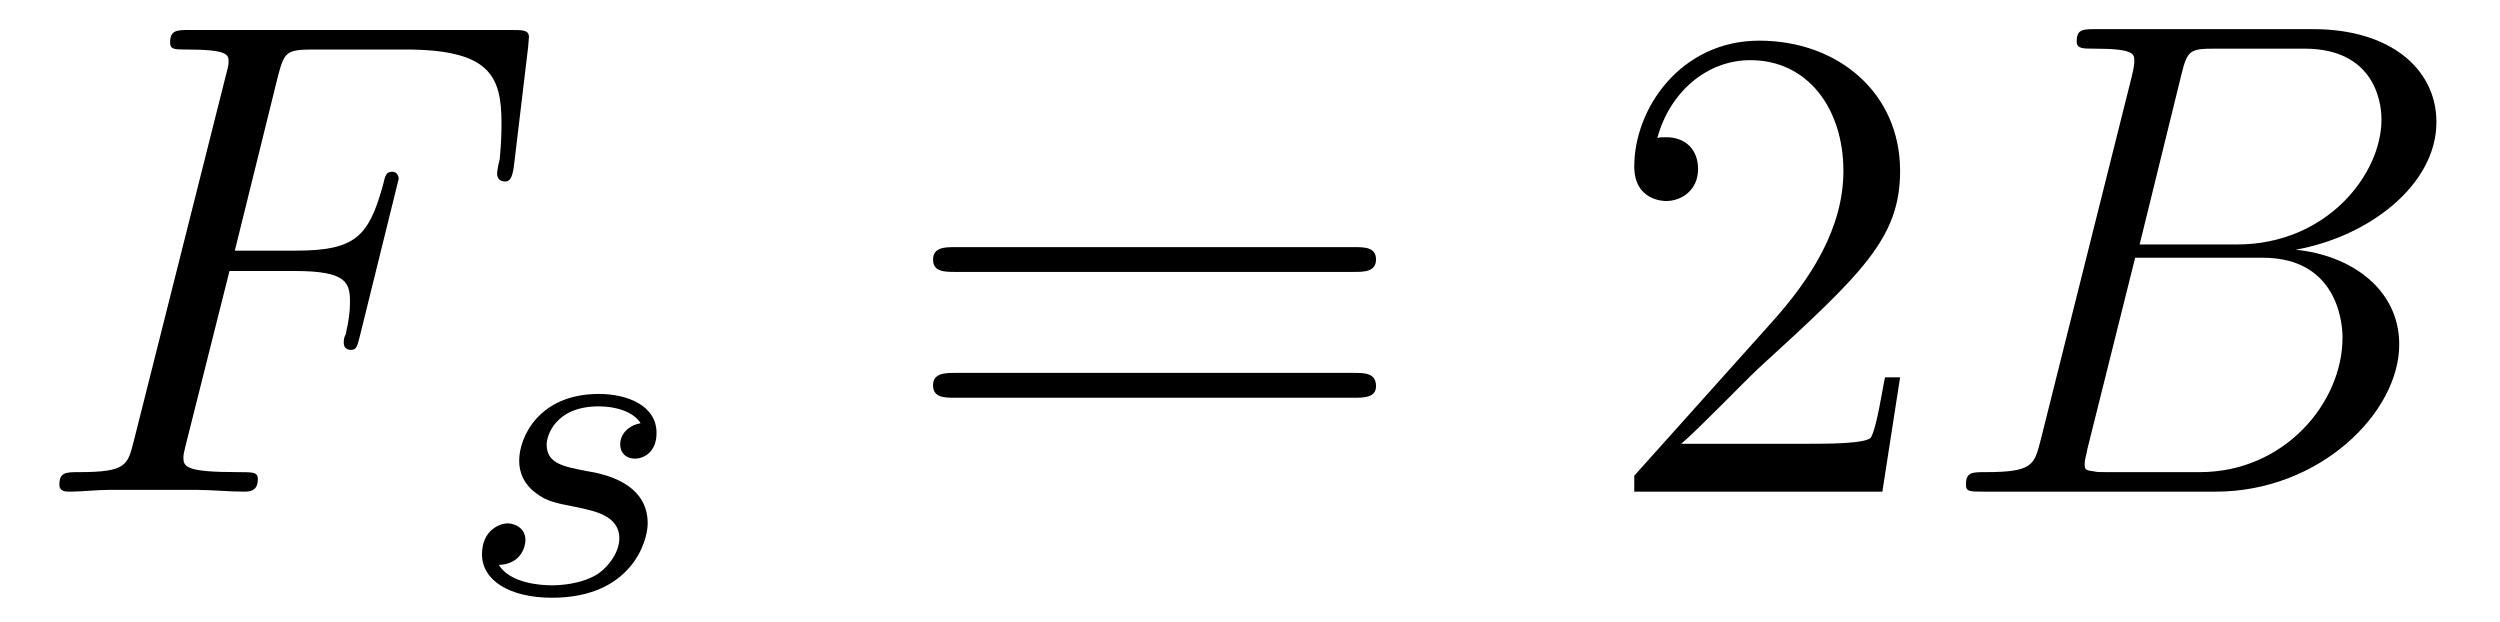
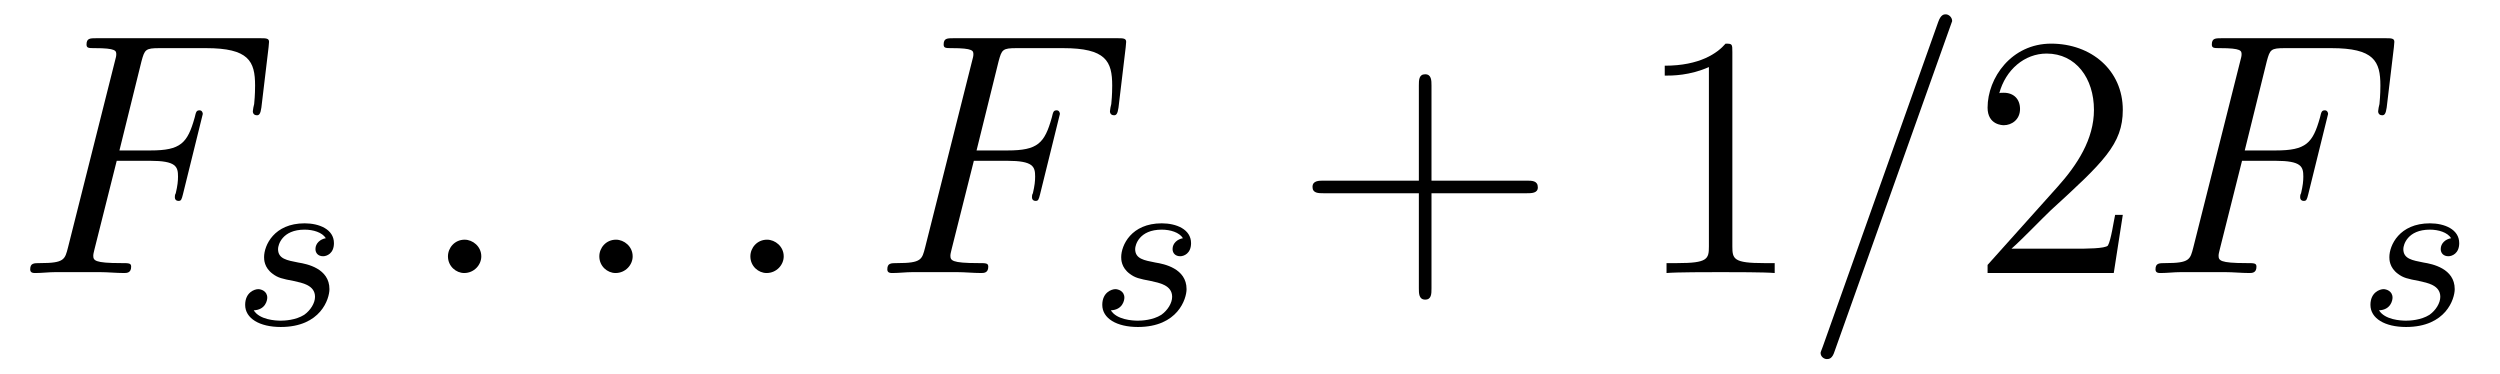
- <svg xmlns="http://www.w3.org/2000/svg" xmlns:xlink="http://www.w3.org/1999/xlink" viewBox="0 0 44.087 10.963" version="1.2">
+ <svg xmlns="http://www.w3.org/2000/svg" xmlns:xlink="http://www.w3.org/1999/xlink" viewBox="0 0 86.677 12.955" version="1.2">
  <defs>
    <g>
      <symbol overflow="visible" id="glyph0-0">
        <path style="stroke:none;" d="" />
      </symbol>
      <symbol overflow="visible" id="glyph0-1">
        <path style="stroke:none;" d="M 3.547 -3.891 L 4.703 -3.891 C 5.609 -3.891 5.672 -3.688 5.672 -3.344 C 5.672 -3.188 5.656 -3.031 5.594 -2.766 C 5.562 -2.719 5.562 -2.656 5.562 -2.625 C 5.562 -2.547 5.609 -2.5 5.688 -2.5 C 5.781 -2.5 5.797 -2.547 5.844 -2.734 L 6.531 -5.516 C 6.531 -5.562 6.5 -5.641 6.422 -5.641 C 6.312 -5.641 6.297 -5.594 6.25 -5.391 C 6 -4.5 5.766 -4.25 4.719 -4.25 L 3.641 -4.25 L 4.406 -7.344 C 4.516 -7.75 4.547 -7.797 5.031 -7.797 L 6.641 -7.797 C 8.125 -7.797 8.344 -7.344 8.344 -6.5 C 8.344 -6.438 8.344 -6.172 8.312 -5.859 C 8.297 -5.812 8.266 -5.656 8.266 -5.609 C 8.266 -5.516 8.328 -5.469 8.406 -5.469 C 8.484 -5.469 8.531 -5.516 8.562 -5.734 L 8.812 -7.828 C 8.812 -7.859 8.828 -7.984 8.828 -8.016 C 8.828 -8.141 8.719 -8.141 8.516 -8.141 L 2.844 -8.141 C 2.625 -8.141 2.5 -8.141 2.5 -7.922 C 2.5 -7.797 2.578 -7.797 2.781 -7.797 C 3.531 -7.797 3.531 -7.703 3.531 -7.578 C 3.531 -7.516 3.516 -7.469 3.484 -7.344 L 1.859 -0.891 C 1.75 -0.469 1.734 -0.344 0.891 -0.344 C 0.672 -0.344 0.547 -0.344 0.547 -0.125 C 0.547 0 0.656 0 0.734 0 C 0.953 0 1.188 -0.031 1.422 -0.031 L 2.969 -0.031 C 3.234 -0.031 3.531 0 3.797 0 C 3.891 0 4.047 0 4.047 -0.219 C 4.047 -0.344 3.969 -0.344 3.703 -0.344 C 2.766 -0.344 2.734 -0.438 2.734 -0.609 C 2.734 -0.672 2.766 -0.766 2.781 -0.844 Z M 3.547 -3.891 " />
      </symbol>
      <symbol overflow="visible" id="glyph0-2">
-         <path style="stroke:none;" d="M 4.375 -7.344 C 4.484 -7.797 4.531 -7.812 5 -7.812 L 6.547 -7.812 C 7.906 -7.812 7.906 -6.672 7.906 -6.562 C 7.906 -5.594 6.938 -4.359 5.359 -4.359 L 3.641 -4.359 Z M 6.391 -4.266 C 7.703 -4.5 8.875 -5.422 8.875 -6.516 C 8.875 -7.453 8.062 -8.156 6.703 -8.156 L 2.875 -8.156 C 2.641 -8.156 2.531 -8.156 2.531 -7.938 C 2.531 -7.812 2.641 -7.812 2.828 -7.812 C 3.547 -7.812 3.547 -7.719 3.547 -7.594 C 3.547 -7.562 3.547 -7.5 3.5 -7.312 L 1.891 -0.891 C 1.781 -0.469 1.75 -0.344 0.922 -0.344 C 0.688 -0.344 0.578 -0.344 0.578 -0.125 C 0.578 0 0.641 0 0.891 0 L 4.984 0 C 6.812 0 8.219 -1.391 8.219 -2.594 C 8.219 -3.578 7.359 -4.172 6.391 -4.266 Z M 4.703 -0.344 L 3.078 -0.344 C 2.922 -0.344 2.891 -0.344 2.828 -0.359 C 2.688 -0.375 2.672 -0.391 2.672 -0.484 C 2.672 -0.578 2.703 -0.641 2.719 -0.75 L 3.562 -4.125 L 5.812 -4.125 C 7.219 -4.125 7.219 -2.812 7.219 -2.719 C 7.219 -1.562 6.188 -0.344 4.703 -0.344 Z M 4.703 -0.344 " />
+         <path style="stroke:none;" d="M 2.203 -0.578 C 2.203 -0.922 1.906 -1.156 1.625 -1.156 C 1.281 -1.156 1.047 -0.875 1.047 -0.578 C 1.047 -0.234 1.328 0 1.609 0 C 1.953 0 2.203 -0.281 2.203 -0.578 Z M 2.203 -0.578 " />
+       </symbol>
+       <symbol overflow="visible" id="glyph0-3">
+         <path style="stroke:none;" d="M 5.125 -8.516 C 5.125 -8.531 5.203 -8.719 5.203 -8.734 C 5.203 -8.875 5.078 -8.969 4.984 -8.969 C 4.922 -8.969 4.812 -8.969 4.719 -8.703 L 0.719 2.547 C 0.719 2.562 0.641 2.734 0.641 2.766 C 0.641 2.906 0.766 2.984 0.859 2.984 C 0.938 2.984 1.047 2.969 1.125 2.719 Z M 5.125 -8.516 " />
      </symbol>
      <symbol overflow="visible" id="glyph1-0">
        <path style="stroke:none;" d="" />
      </symbol>
      <symbol overflow="visible" id="glyph1-1">
        <path style="stroke:none;" d="M 3.219 -3 C 3.031 -2.969 2.859 -2.828 2.859 -2.625 C 2.859 -2.484 2.953 -2.375 3.125 -2.375 C 3.25 -2.375 3.5 -2.469 3.5 -2.828 C 3.5 -3.312 2.984 -3.516 2.484 -3.516 C 1.422 -3.516 1.078 -2.75 1.078 -2.344 C 1.078 -2.266 1.078 -1.984 1.375 -1.766 C 1.562 -1.625 1.703 -1.594 2.109 -1.516 C 2.391 -1.453 2.844 -1.375 2.844 -0.969 C 2.844 -0.75 2.688 -0.5 2.469 -0.344 C 2.172 -0.156 1.781 -0.141 1.656 -0.141 C 1.469 -0.141 0.922 -0.172 0.719 -0.5 C 1.125 -0.516 1.188 -0.844 1.188 -0.938 C 1.188 -1.172 0.969 -1.234 0.875 -1.234 C 0.75 -1.234 0.422 -1.125 0.422 -0.688 C 0.422 -0.219 0.922 0.078 1.656 0.078 C 3.047 0.078 3.344 -0.906 3.344 -1.234 C 3.344 -1.953 2.562 -2.109 2.266 -2.156 C 1.875 -2.234 1.562 -2.281 1.562 -2.625 C 1.562 -2.766 1.703 -3.297 2.484 -3.297 C 2.781 -3.297 3.094 -3.203 3.219 -3 Z M 3.219 -3 " />
      </symbol>
      <symbol overflow="visible" id="glyph2-0">
        <path style="stroke:none;" d="" />
      </symbol>
      <symbol overflow="visible" id="glyph2-1">
-         <path style="stroke:none;" d="M 8.062 -3.875 C 8.234 -3.875 8.453 -3.875 8.453 -4.094 C 8.453 -4.312 8.25 -4.312 8.062 -4.312 L 1.031 -4.312 C 0.859 -4.312 0.641 -4.312 0.641 -4.094 C 0.641 -3.875 0.844 -3.875 1.031 -3.875 Z M 8.062 -1.656 C 8.234 -1.656 8.453 -1.656 8.453 -1.859 C 8.453 -2.094 8.25 -2.094 8.062 -2.094 L 1.031 -2.094 C 0.859 -2.094 0.641 -2.094 0.641 -1.875 C 0.641 -1.656 0.844 -1.656 1.031 -1.656 Z M 8.062 -1.656 " />
+         <path style="stroke:none;" d="M 4.766 -2.766 L 8.062 -2.766 C 8.234 -2.766 8.453 -2.766 8.453 -2.969 C 8.453 -3.203 8.25 -3.203 8.062 -3.203 L 4.766 -3.203 L 4.766 -6.5 C 4.766 -6.672 4.766 -6.891 4.547 -6.891 C 4.328 -6.891 4.328 -6.688 4.328 -6.5 L 4.328 -3.203 L 1.031 -3.203 C 0.859 -3.203 0.641 -3.203 0.641 -2.984 C 0.641 -2.766 0.844 -2.766 1.031 -2.766 L 4.328 -2.766 L 4.328 0.531 C 4.328 0.703 4.328 0.922 4.547 0.922 C 4.766 0.922 4.766 0.719 4.766 0.531 Z M 4.766 -2.766 " />
      </symbol>
      <symbol overflow="visible" id="glyph2-2">
+         <path style="stroke:none;" d="M 3.438 -7.656 C 3.438 -7.938 3.438 -7.953 3.203 -7.953 C 2.922 -7.625 2.312 -7.188 1.094 -7.188 L 1.094 -6.844 C 1.359 -6.844 1.953 -6.844 2.625 -7.141 L 2.625 -0.922 C 2.625 -0.484 2.578 -0.344 1.531 -0.344 L 1.156 -0.344 L 1.156 0 C 1.484 -0.031 2.641 -0.031 3.031 -0.031 C 3.438 -0.031 4.578 -0.031 4.906 0 L 4.906 -0.344 L 4.531 -0.344 C 3.484 -0.344 3.438 -0.484 3.438 -0.922 Z M 3.438 -7.656 " />
+       </symbol>
+       <symbol overflow="visible" id="glyph2-3">
        <path style="stroke:none;" d="M 5.266 -2.016 L 5 -2.016 C 4.953 -1.812 4.859 -1.141 4.75 -0.953 C 4.656 -0.844 3.984 -0.844 3.625 -0.844 L 1.406 -0.844 C 1.734 -1.125 2.469 -1.891 2.766 -2.172 C 4.594 -3.844 5.266 -4.469 5.266 -5.656 C 5.266 -7.031 4.172 -7.953 2.781 -7.953 C 1.406 -7.953 0.578 -6.766 0.578 -5.734 C 0.578 -5.125 1.109 -5.125 1.141 -5.125 C 1.406 -5.125 1.703 -5.312 1.703 -5.688 C 1.703 -6.031 1.484 -6.25 1.141 -6.25 C 1.047 -6.25 1.016 -6.25 0.984 -6.234 C 1.203 -7.047 1.859 -7.609 2.625 -7.609 C 3.641 -7.609 4.266 -6.75 4.266 -5.656 C 4.266 -4.641 3.688 -3.75 3 -2.984 L 0.578 -0.281 L 0.578 0 L 4.953 0 Z M 5.266 -2.016 " />
      </symbol>
    </g>
    <clipPath id="clip1">
-       <path d="M 8 6 L 12 6 L 12 10.965 L 8 10.965 Z M 8 6 " />
+       <path d="M 63 0 L 68 0 L 68 12.953 L 63 12.953 Z M 63 0 " />
    </clipPath>
  </defs>
  <g id="surface1">
    <g style="fill:rgb(0%,0%,0%);fill-opacity:1;">
-       <use xlink:href="#glyph0-1" x="0.5" y="8.67" />
+       <use xlink:href="#glyph0-1" x="0.5" y="9.466" />
+     </g>
+     <g style="fill:rgb(0%,0%,0%);fill-opacity:1;">
+       <use xlink:href="#glyph1-1" x="8.078" y="11.259" />
+     </g>
+     <g style="fill:rgb(0%,0%,0%);fill-opacity:1;">
+       <use xlink:href="#glyph0-2" x="14.484" y="9.466" />
+     </g>
+     <g style="fill:rgb(0%,0%,0%);fill-opacity:1;">
+       <use xlink:href="#glyph0-2" x="19.732" y="9.466" />
+     </g>
+     <g style="fill:rgb(0%,0%,0%);fill-opacity:1;">
+       <use xlink:href="#glyph0-2" x="24.969" y="9.466" />
+     </g>
+     <g style="fill:rgb(0%,0%,0%);fill-opacity:1;">
+       <use xlink:href="#glyph0-1" x="30.217" y="9.466" />
+     </g>
+     <g style="fill:rgb(0%,0%,0%);fill-opacity:1;">
+       <use xlink:href="#glyph1-1" x="37.795" y="11.259" />
+     </g>
+     <g style="fill:rgb(0%,0%,0%);fill-opacity:1;">
+       <use xlink:href="#glyph2-1" x="44.865" y="9.466" />
+     </g>
+     <g style="fill:rgb(0%,0%,0%);fill-opacity:1;">
+       <use xlink:href="#glyph2-2" x="56.624" y="9.466" />
    </g>
    <g clip-path="url(#clip1)" clip-rule="nonzero">
      <g style="fill:rgb(0%,0%,0%);fill-opacity:1;">
-         <use xlink:href="#glyph1-1" x="8.078" y="10.463" />
+         <use xlink:href="#glyph0-3" x="62.48" y="9.466" />
      </g>
    </g>
    <g style="fill:rgb(0%,0%,0%);fill-opacity:1;">
-       <use xlink:href="#glyph2-1" x="15.813" y="8.67" />
+       <use xlink:href="#glyph2-3" x="68.333" y="9.466" />
    </g>
    <g style="fill:rgb(0%,0%,0%);fill-opacity:1;">
-       <use xlink:href="#glyph2-2" x="28.242" y="8.67" />
+       <use xlink:href="#glyph0-1" x="74.186" y="9.466" />
    </g>
    <g style="fill:rgb(0%,0%,0%);fill-opacity:1;">
-       <use xlink:href="#glyph0-2" x="34.091" y="8.67" />
+       <use xlink:href="#glyph1-1" x="81.763" y="11.259" />
    </g>
  </g>
</svg>
